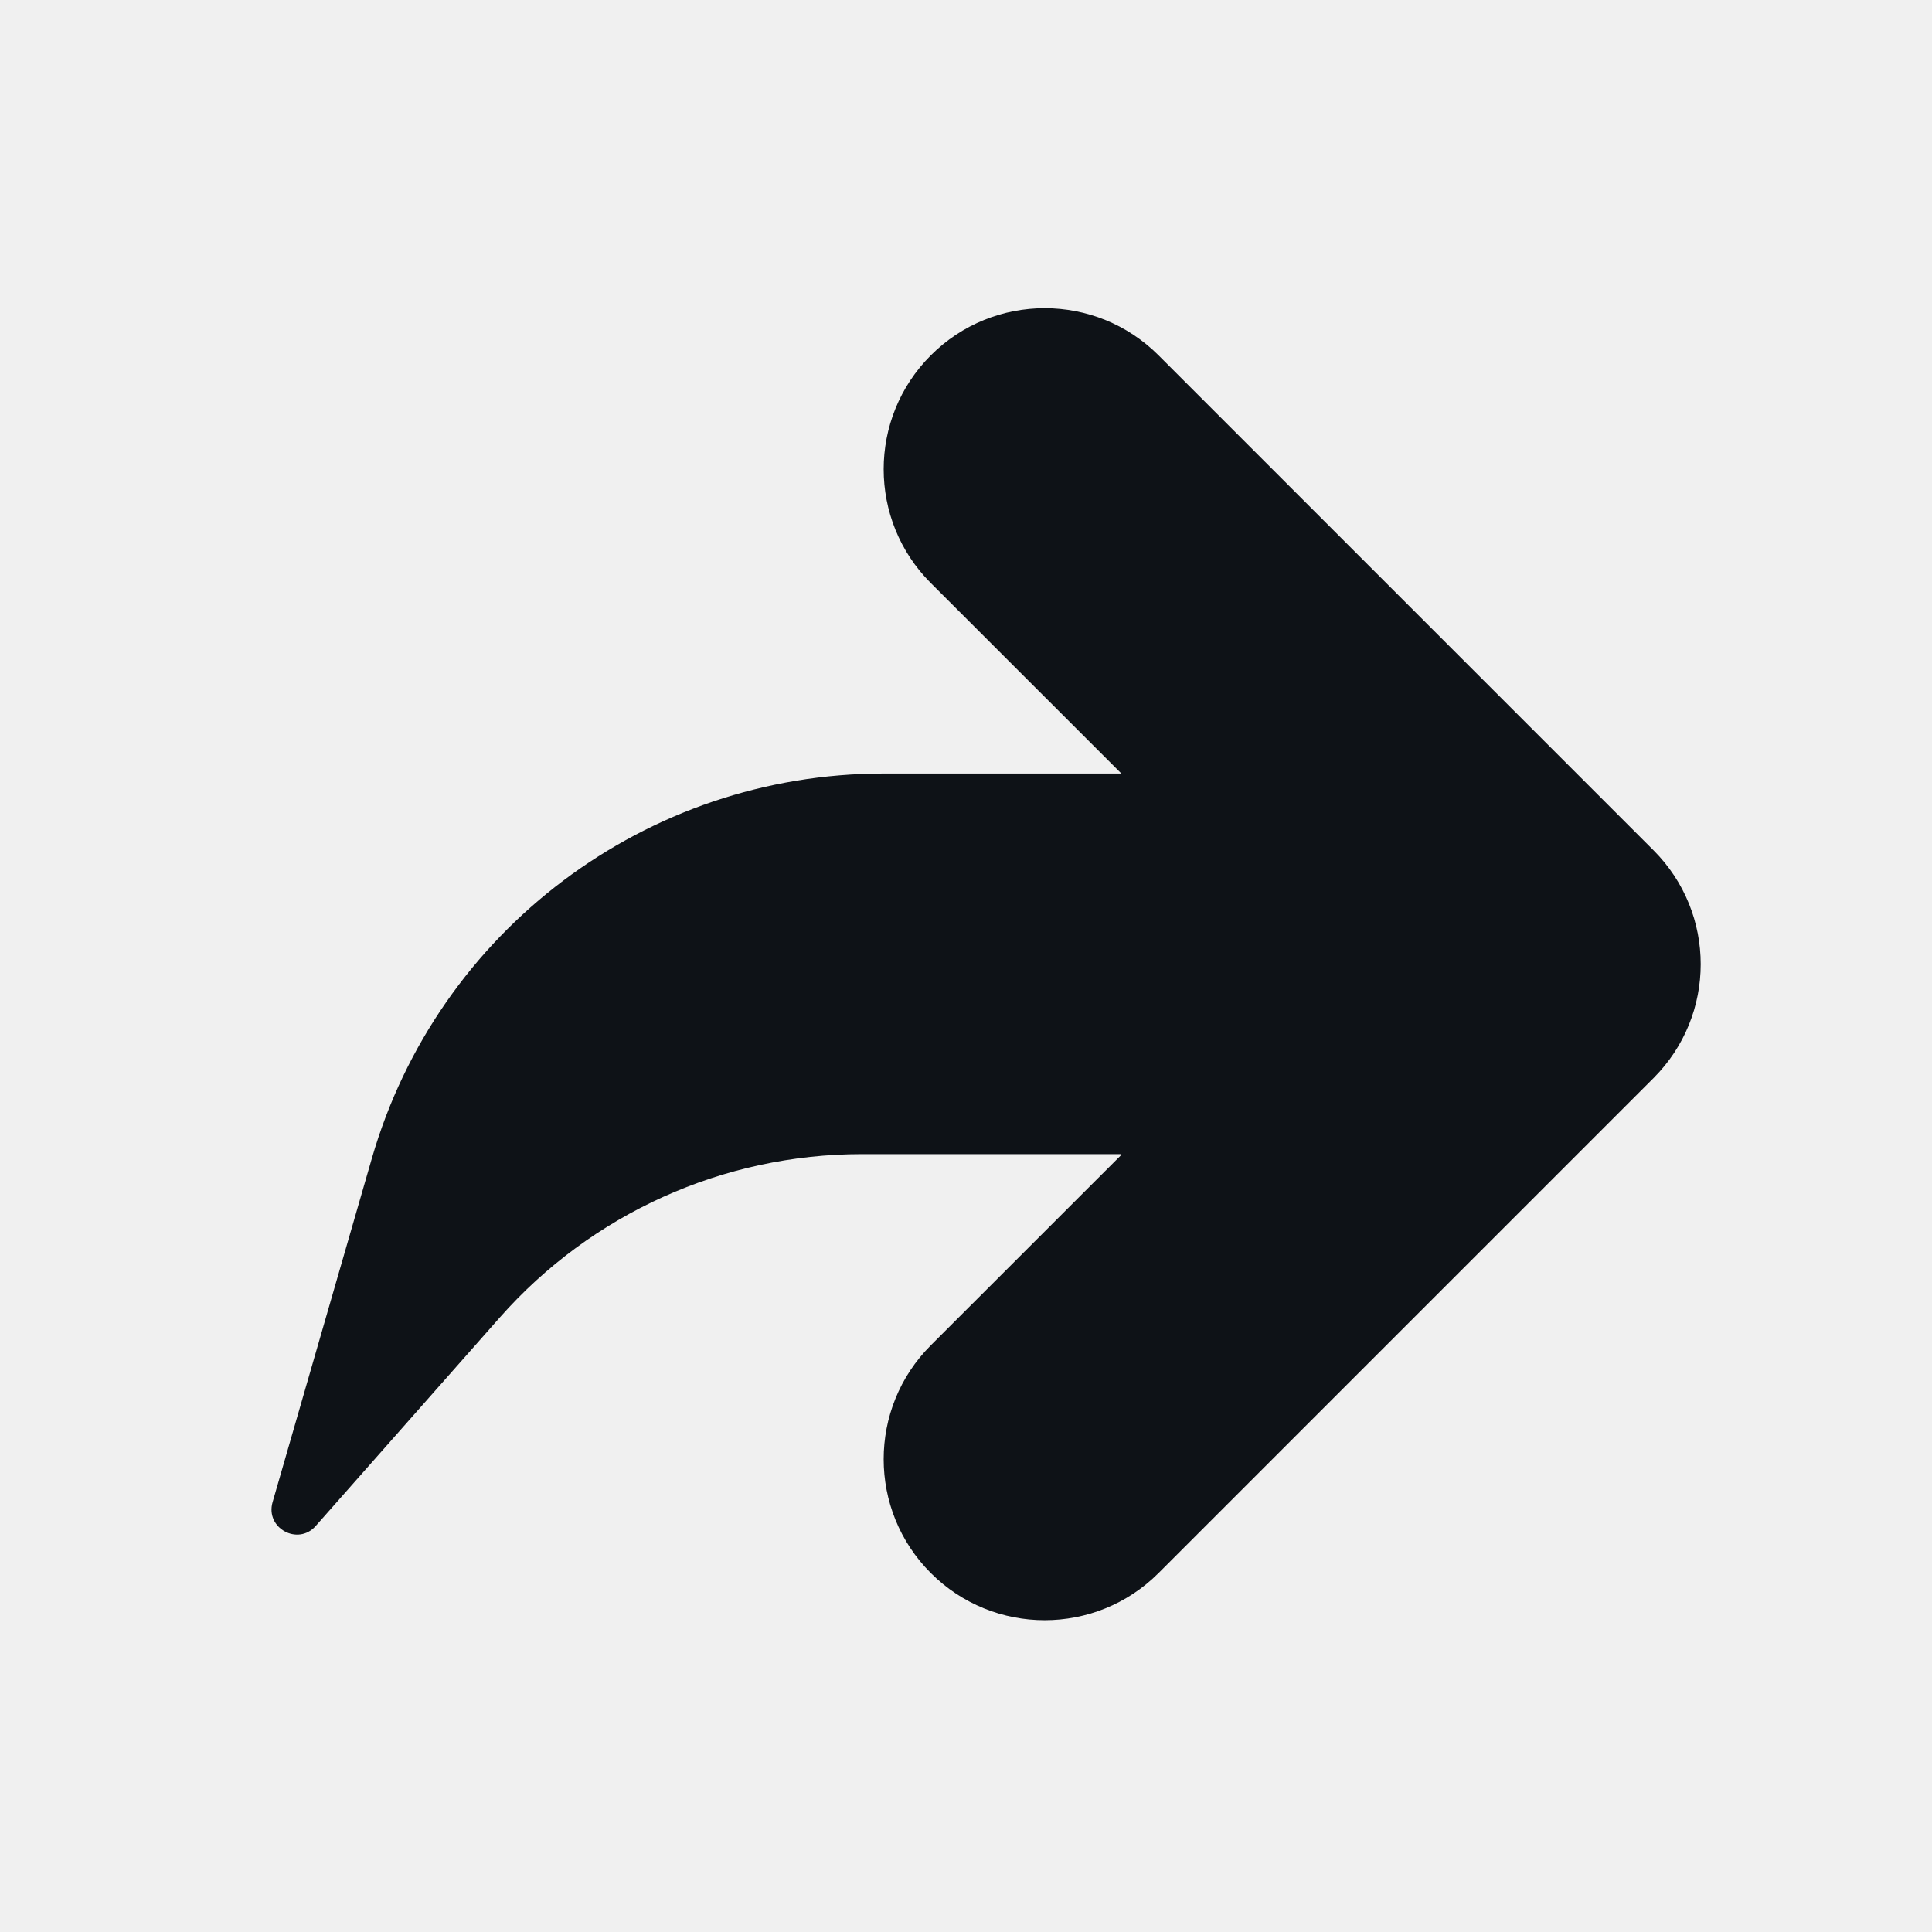
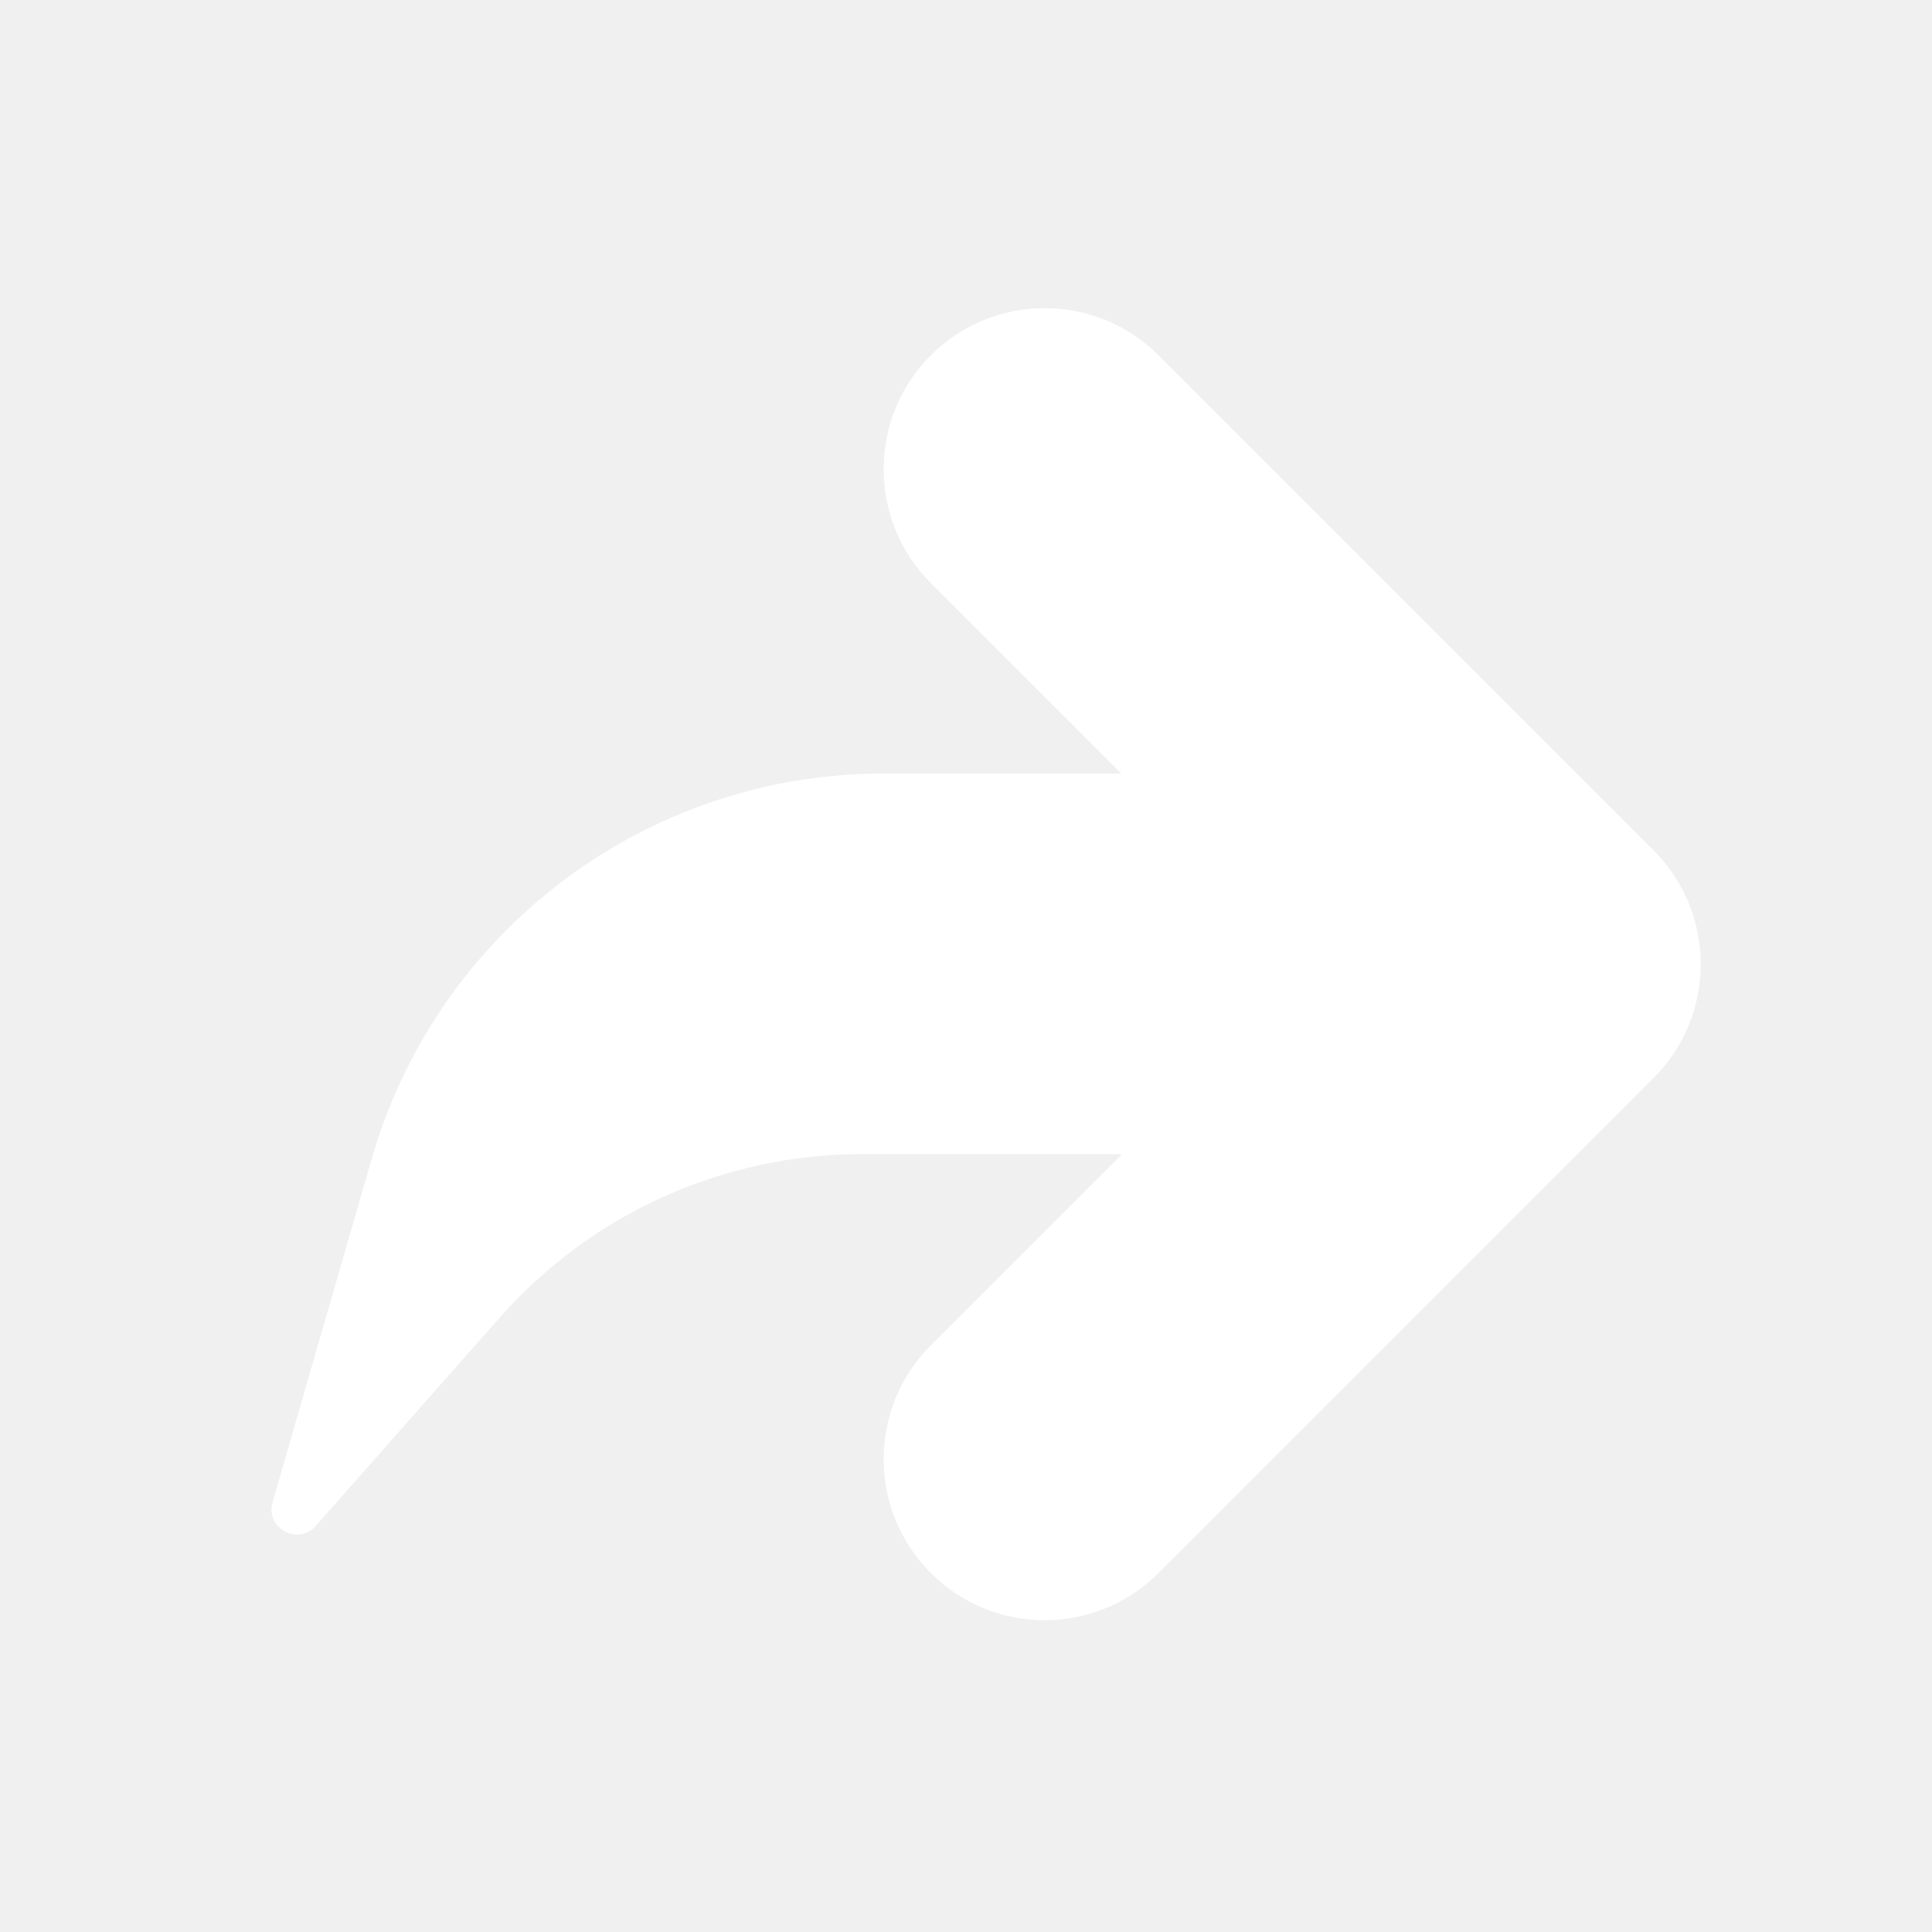
<svg xmlns="http://www.w3.org/2000/svg" width="24" height="24" viewBox="0 0 24 24" fill="none">
  <g id="Filled=yes">
-     <path id="Union" d="M14.392 4.414C13.611 3.633 12.344 3.633 11.563 4.414C10.782 5.195 10.782 6.462 11.563 7.243L13.93 9.609H10.977C8.029 9.609 5.437 11.559 4.619 14.391L3.386 18.661C3.294 18.983 3.701 19.206 3.922 18.956L6.209 16.366C7.348 15.076 8.986 14.337 10.707 14.337H13.922L13.931 14.345L11.563 16.712C10.782 17.493 10.782 18.76 11.563 19.541C12.344 20.322 13.611 20.322 14.392 19.541L20.541 13.392C21.322 12.611 21.322 11.344 20.541 10.563L14.392 4.414Z" fill="#0E1217" />
+     <path id="Union" d="M14.392 4.414C13.611 3.633 12.344 3.633 11.563 4.414C10.782 5.195 10.782 6.462 11.563 7.243L13.93 9.609H10.977C8.029 9.609 5.437 11.559 4.619 14.391L3.386 18.661C3.294 18.983 3.701 19.206 3.922 18.956L6.209 16.366C7.348 15.076 8.986 14.337 10.707 14.337H13.922L13.931 14.345L11.563 16.712C10.782 17.493 10.782 18.76 11.563 19.541C12.344 20.322 13.611 20.322 14.392 19.541L20.541 13.392C21.322 12.611 21.322 11.344 20.541 10.563L14.392 4.414Z" fill="#FFFFFF" />
  </g>
</svg>
